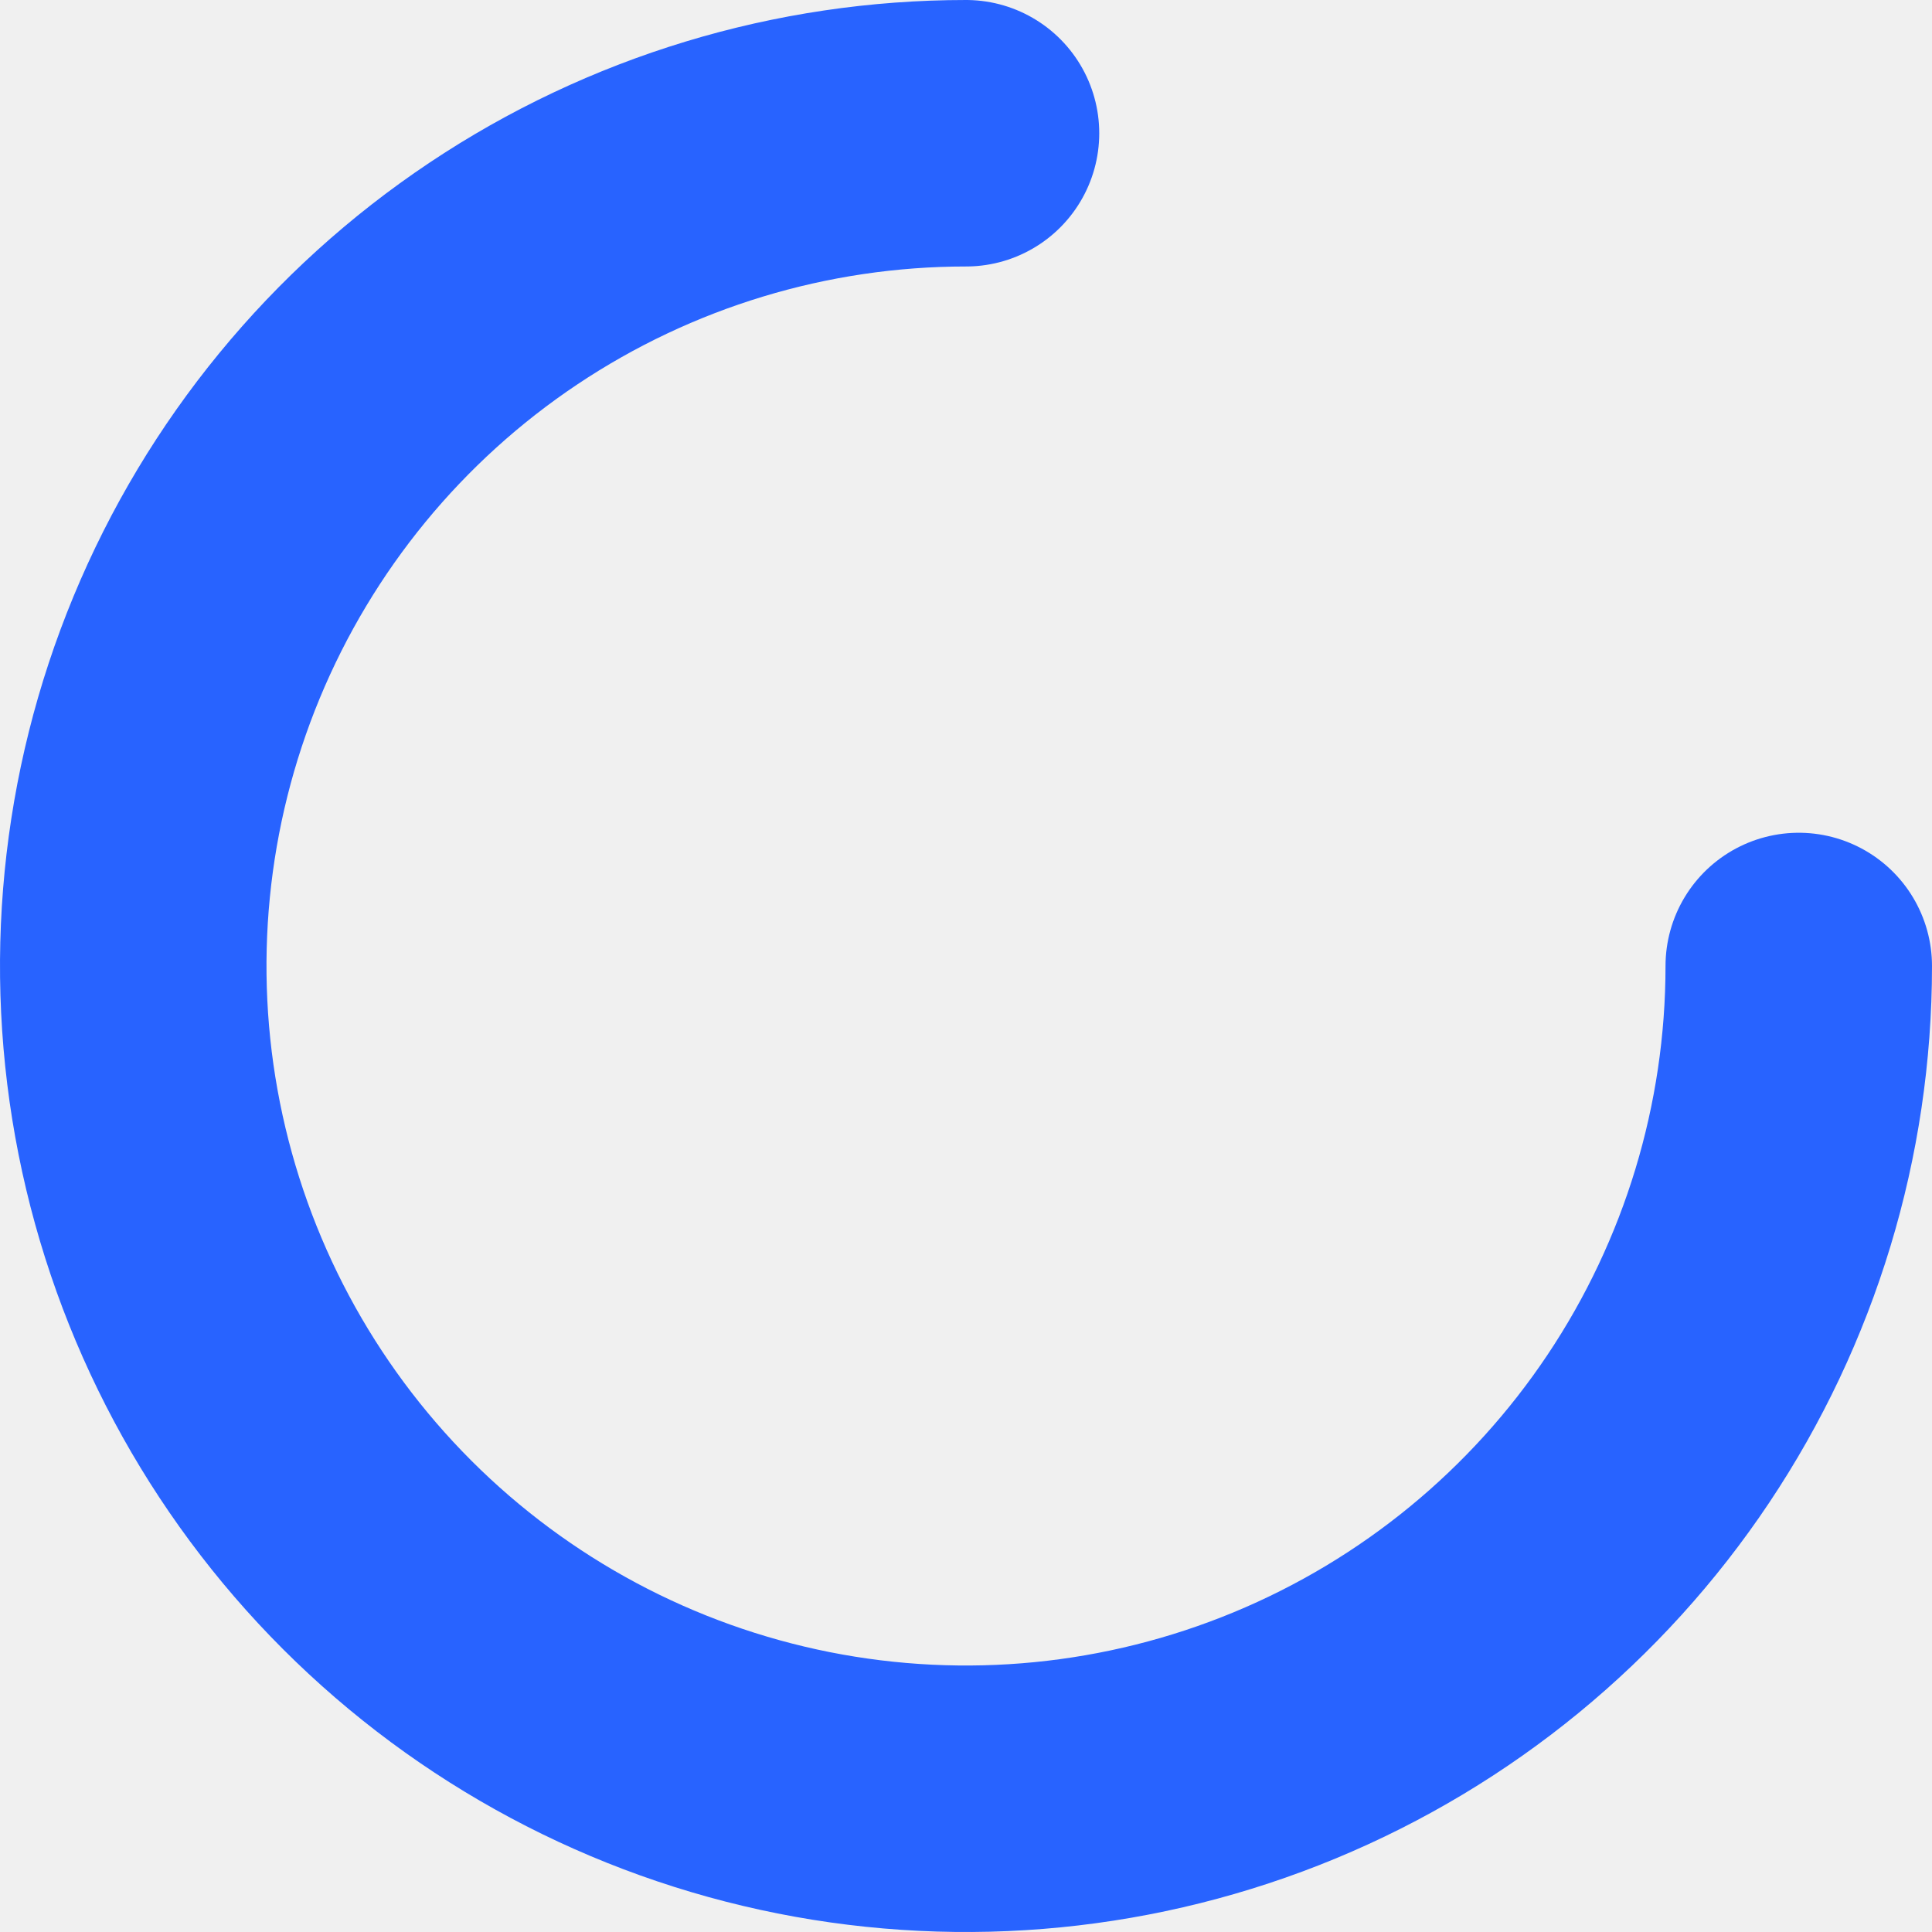
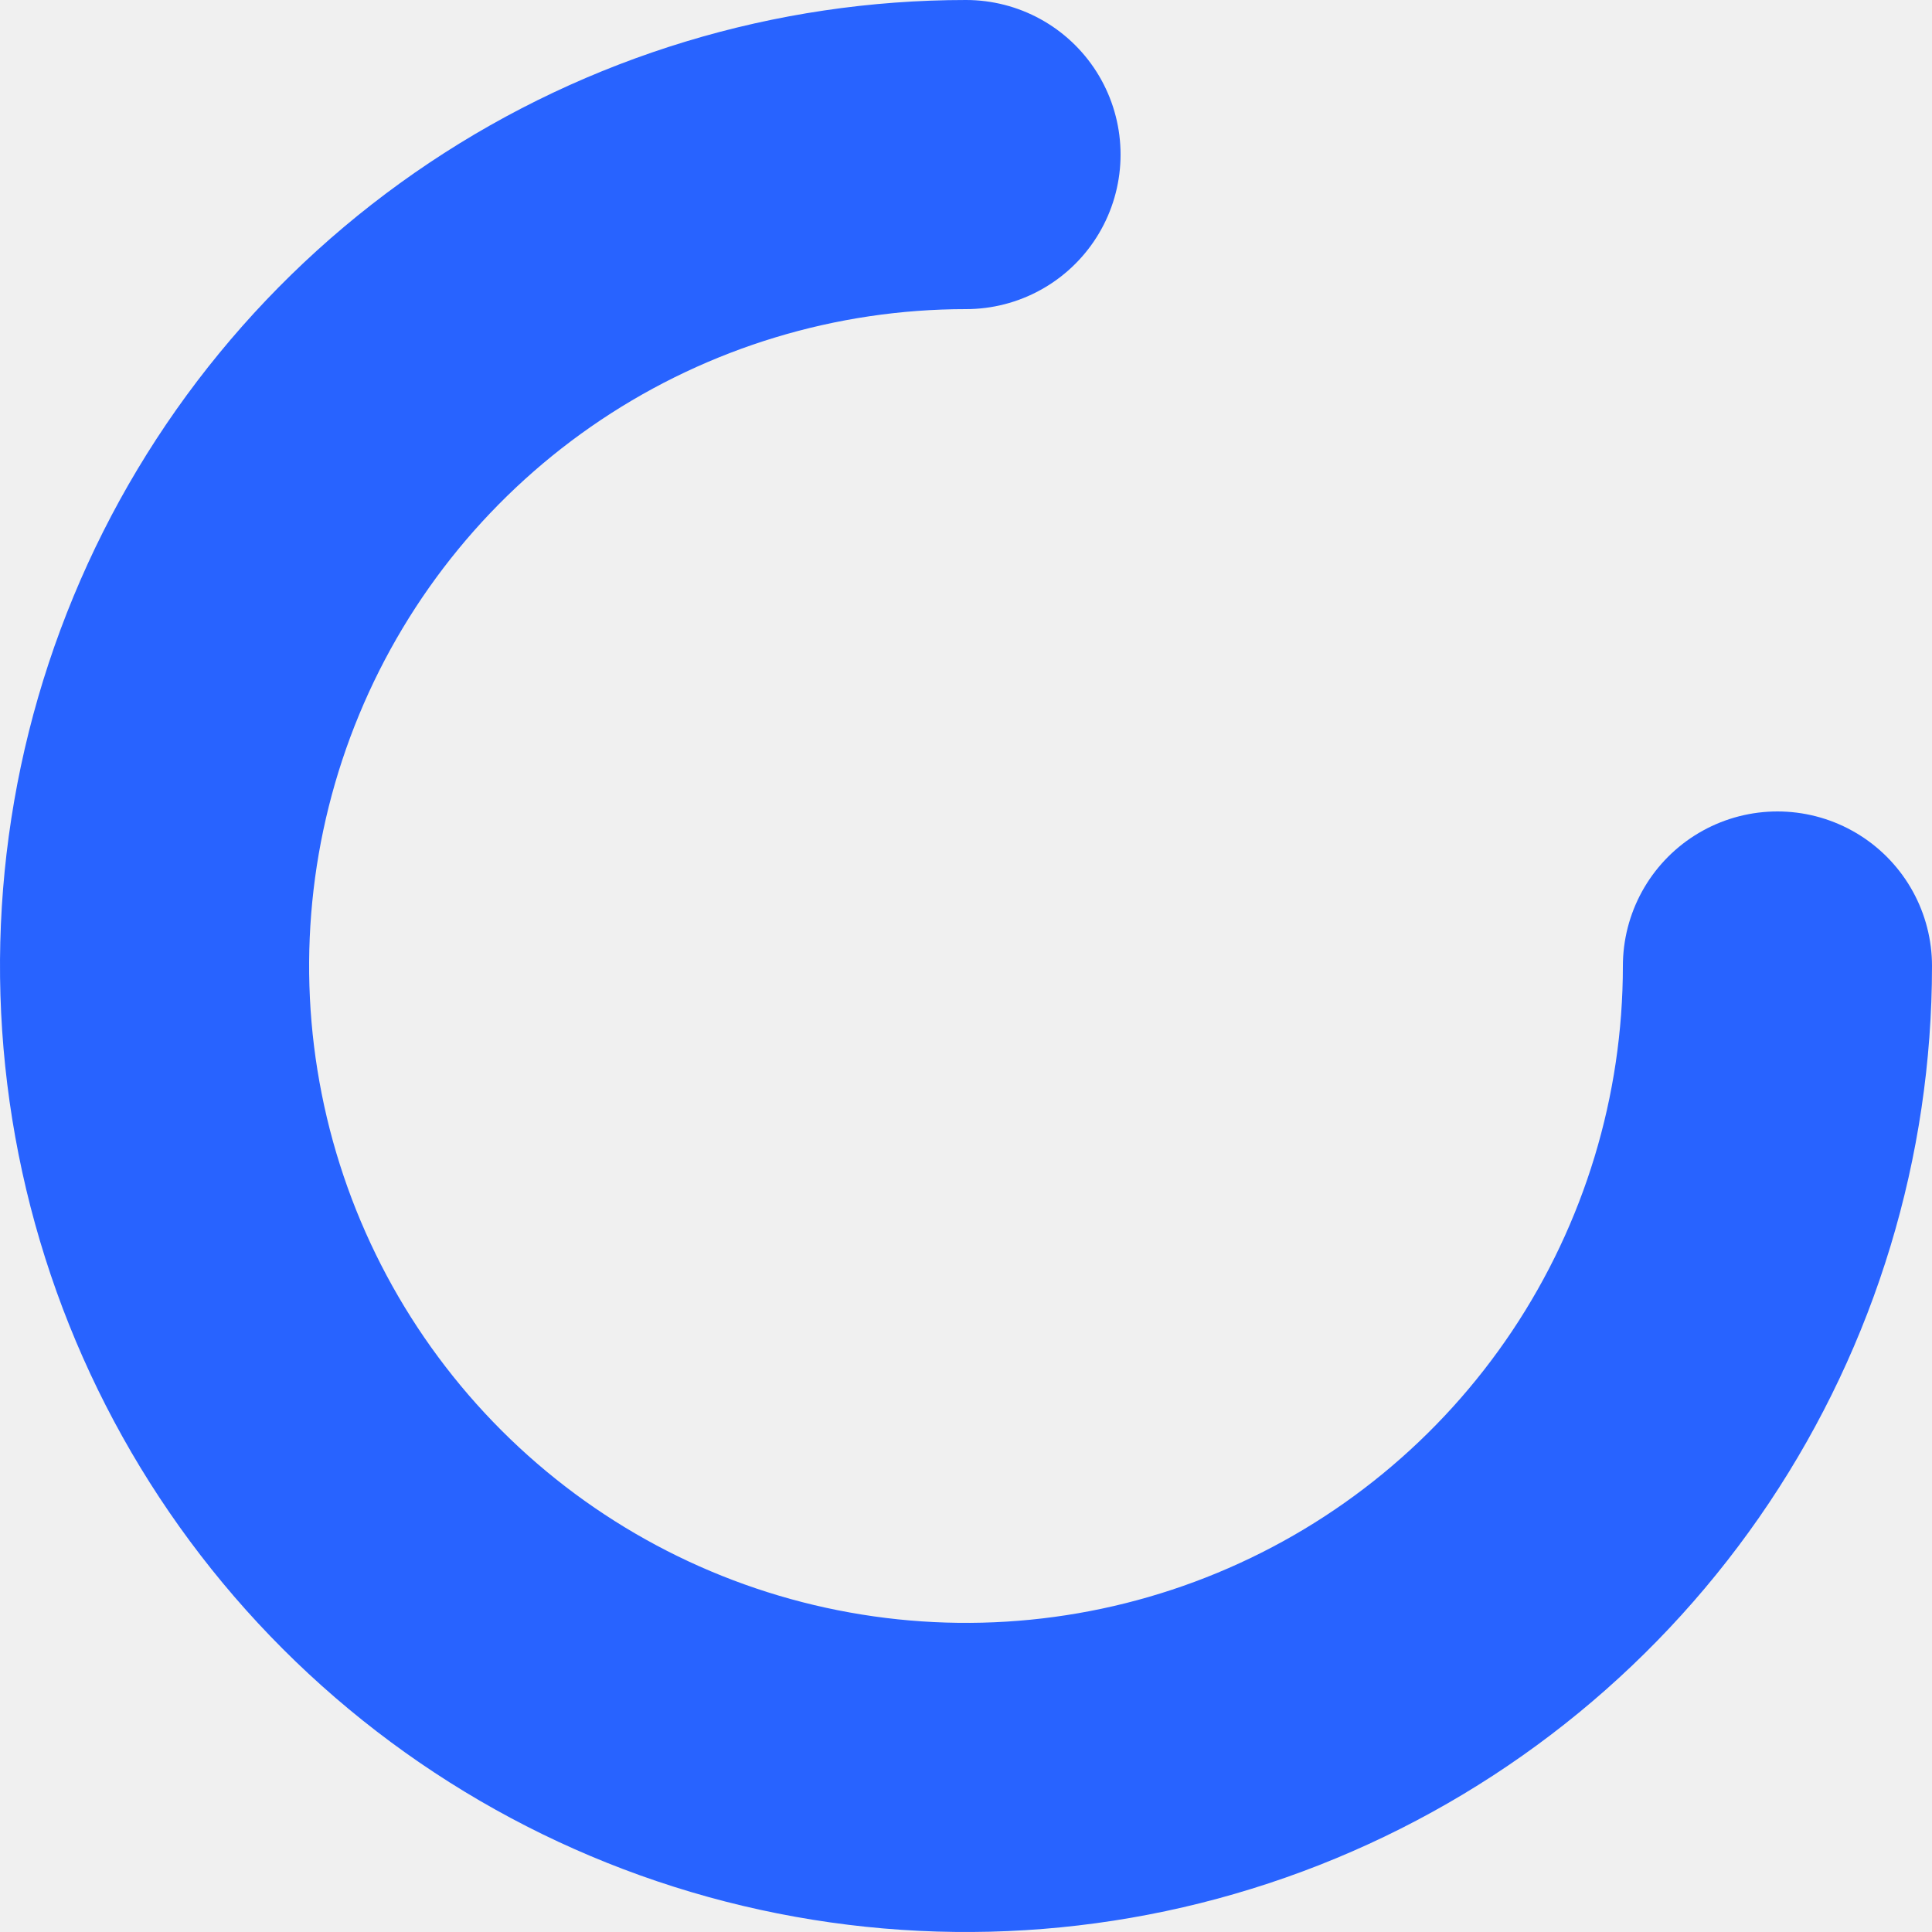
- <svg xmlns="http://www.w3.org/2000/svg" width="58" height="58" viewBox="0 0 58 58" fill="none">
-   <path d="M29 4C24.055 4 19.222 5.466 15.111 8.213C10.999 10.96 7.795 14.865 5.903 19.433C4.011 24.001 3.516 29.028 4.48 33.877C5.445 38.727 7.826 43.181 11.322 46.678C14.819 50.174 19.273 52.555 24.123 53.52C28.972 54.484 33.999 53.989 38.567 52.097C43.135 50.205 47.04 47.001 49.787 42.889C52.534 38.778 54 33.944 54 29" stroke="#2863FF" stroke-width="8" stroke-linecap="round" stroke-linejoin="round" />
+ <svg xmlns="http://www.w3.org/2000/svg" width="50" height="50" viewBox="0 0 50 50" fill="none">
+   <g clip-path="url(#clip0_48_4)">
+     <path d="M25 4C20.847 4 16.787 5.232 13.333 7.539C9.88 9.847 7.188 13.126 5.599 16.964C4.009 20.801 3.593 25.023 4.404 29.097C5.214 33.17 7.214 36.912 10.151 39.849C13.088 42.786 16.829 44.786 20.903 45.596C24.977 46.407 29.199 45.991 33.036 44.401C36.874 42.812 40.153 40.12 42.461 36.667C44.768 33.214 46 29.153 46 25" stroke="#2863FF" stroke-width="8" stroke-linecap="round" stroke-linejoin="round" />
+   </g>
+   <defs>
+     <clipPath id="clip0_48_4">
+       <rect width="50" height="50" fill="white" />
+     </clipPath>
+   </defs>
</svg>
